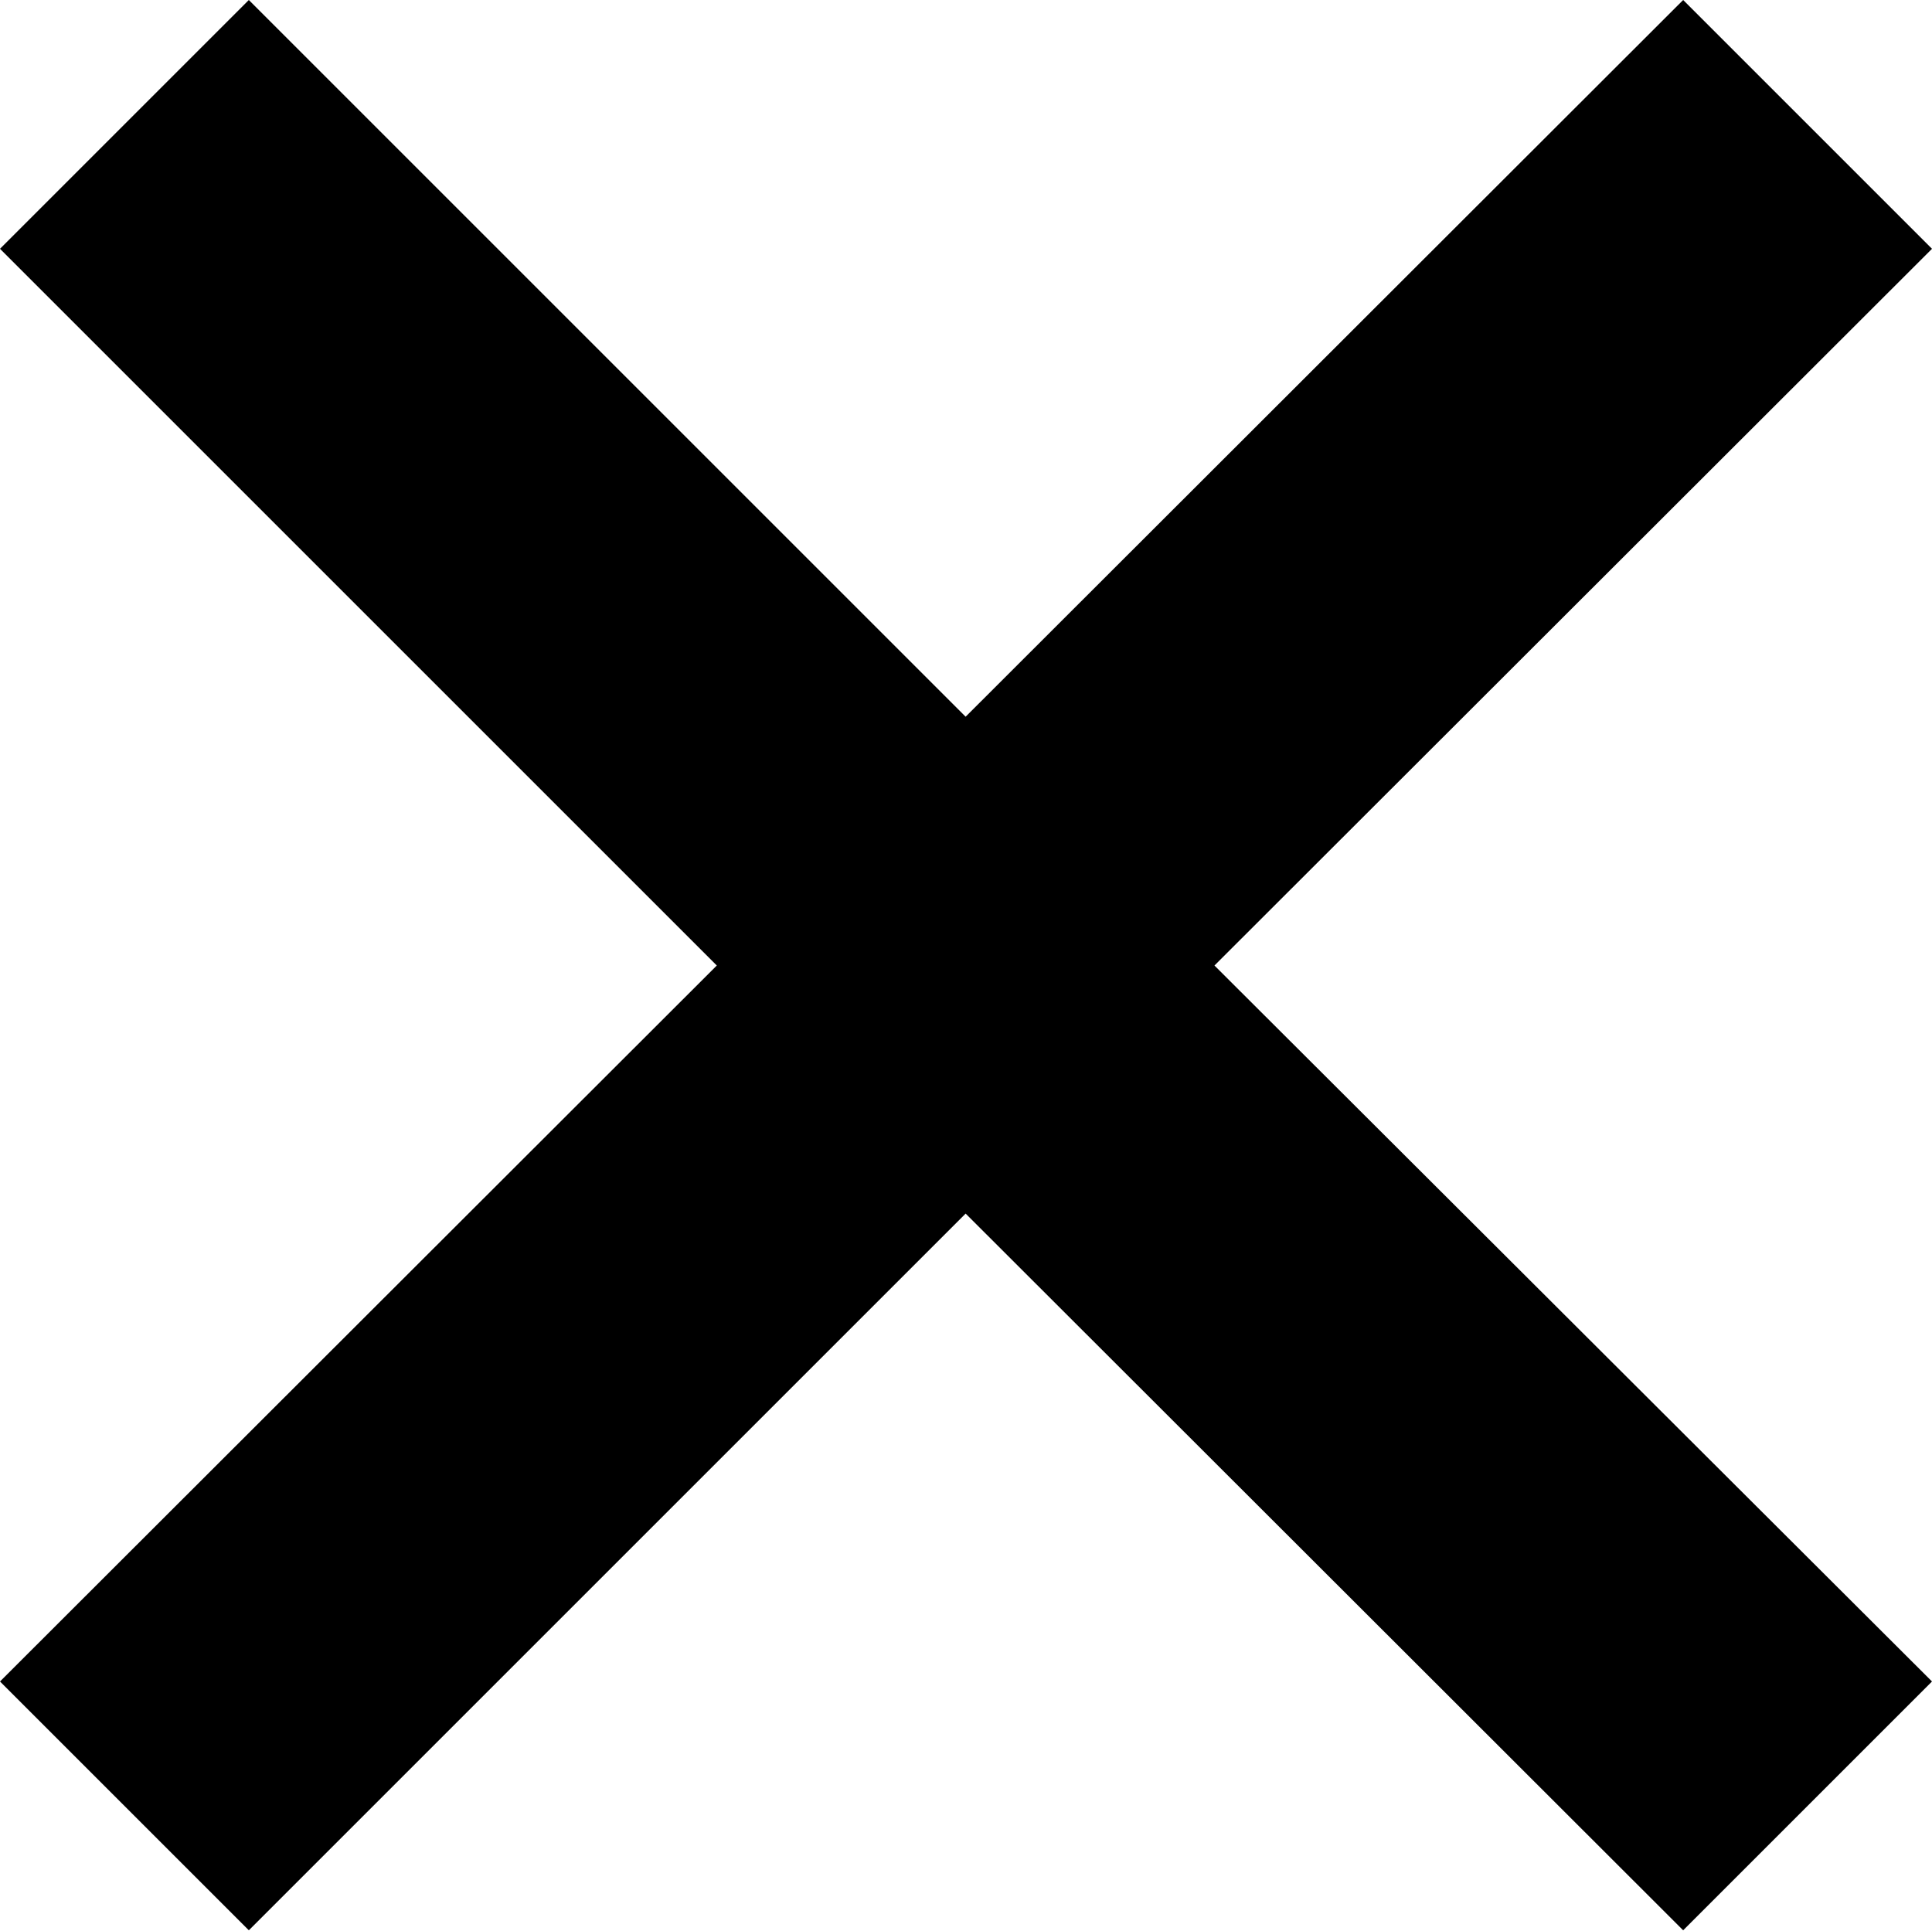
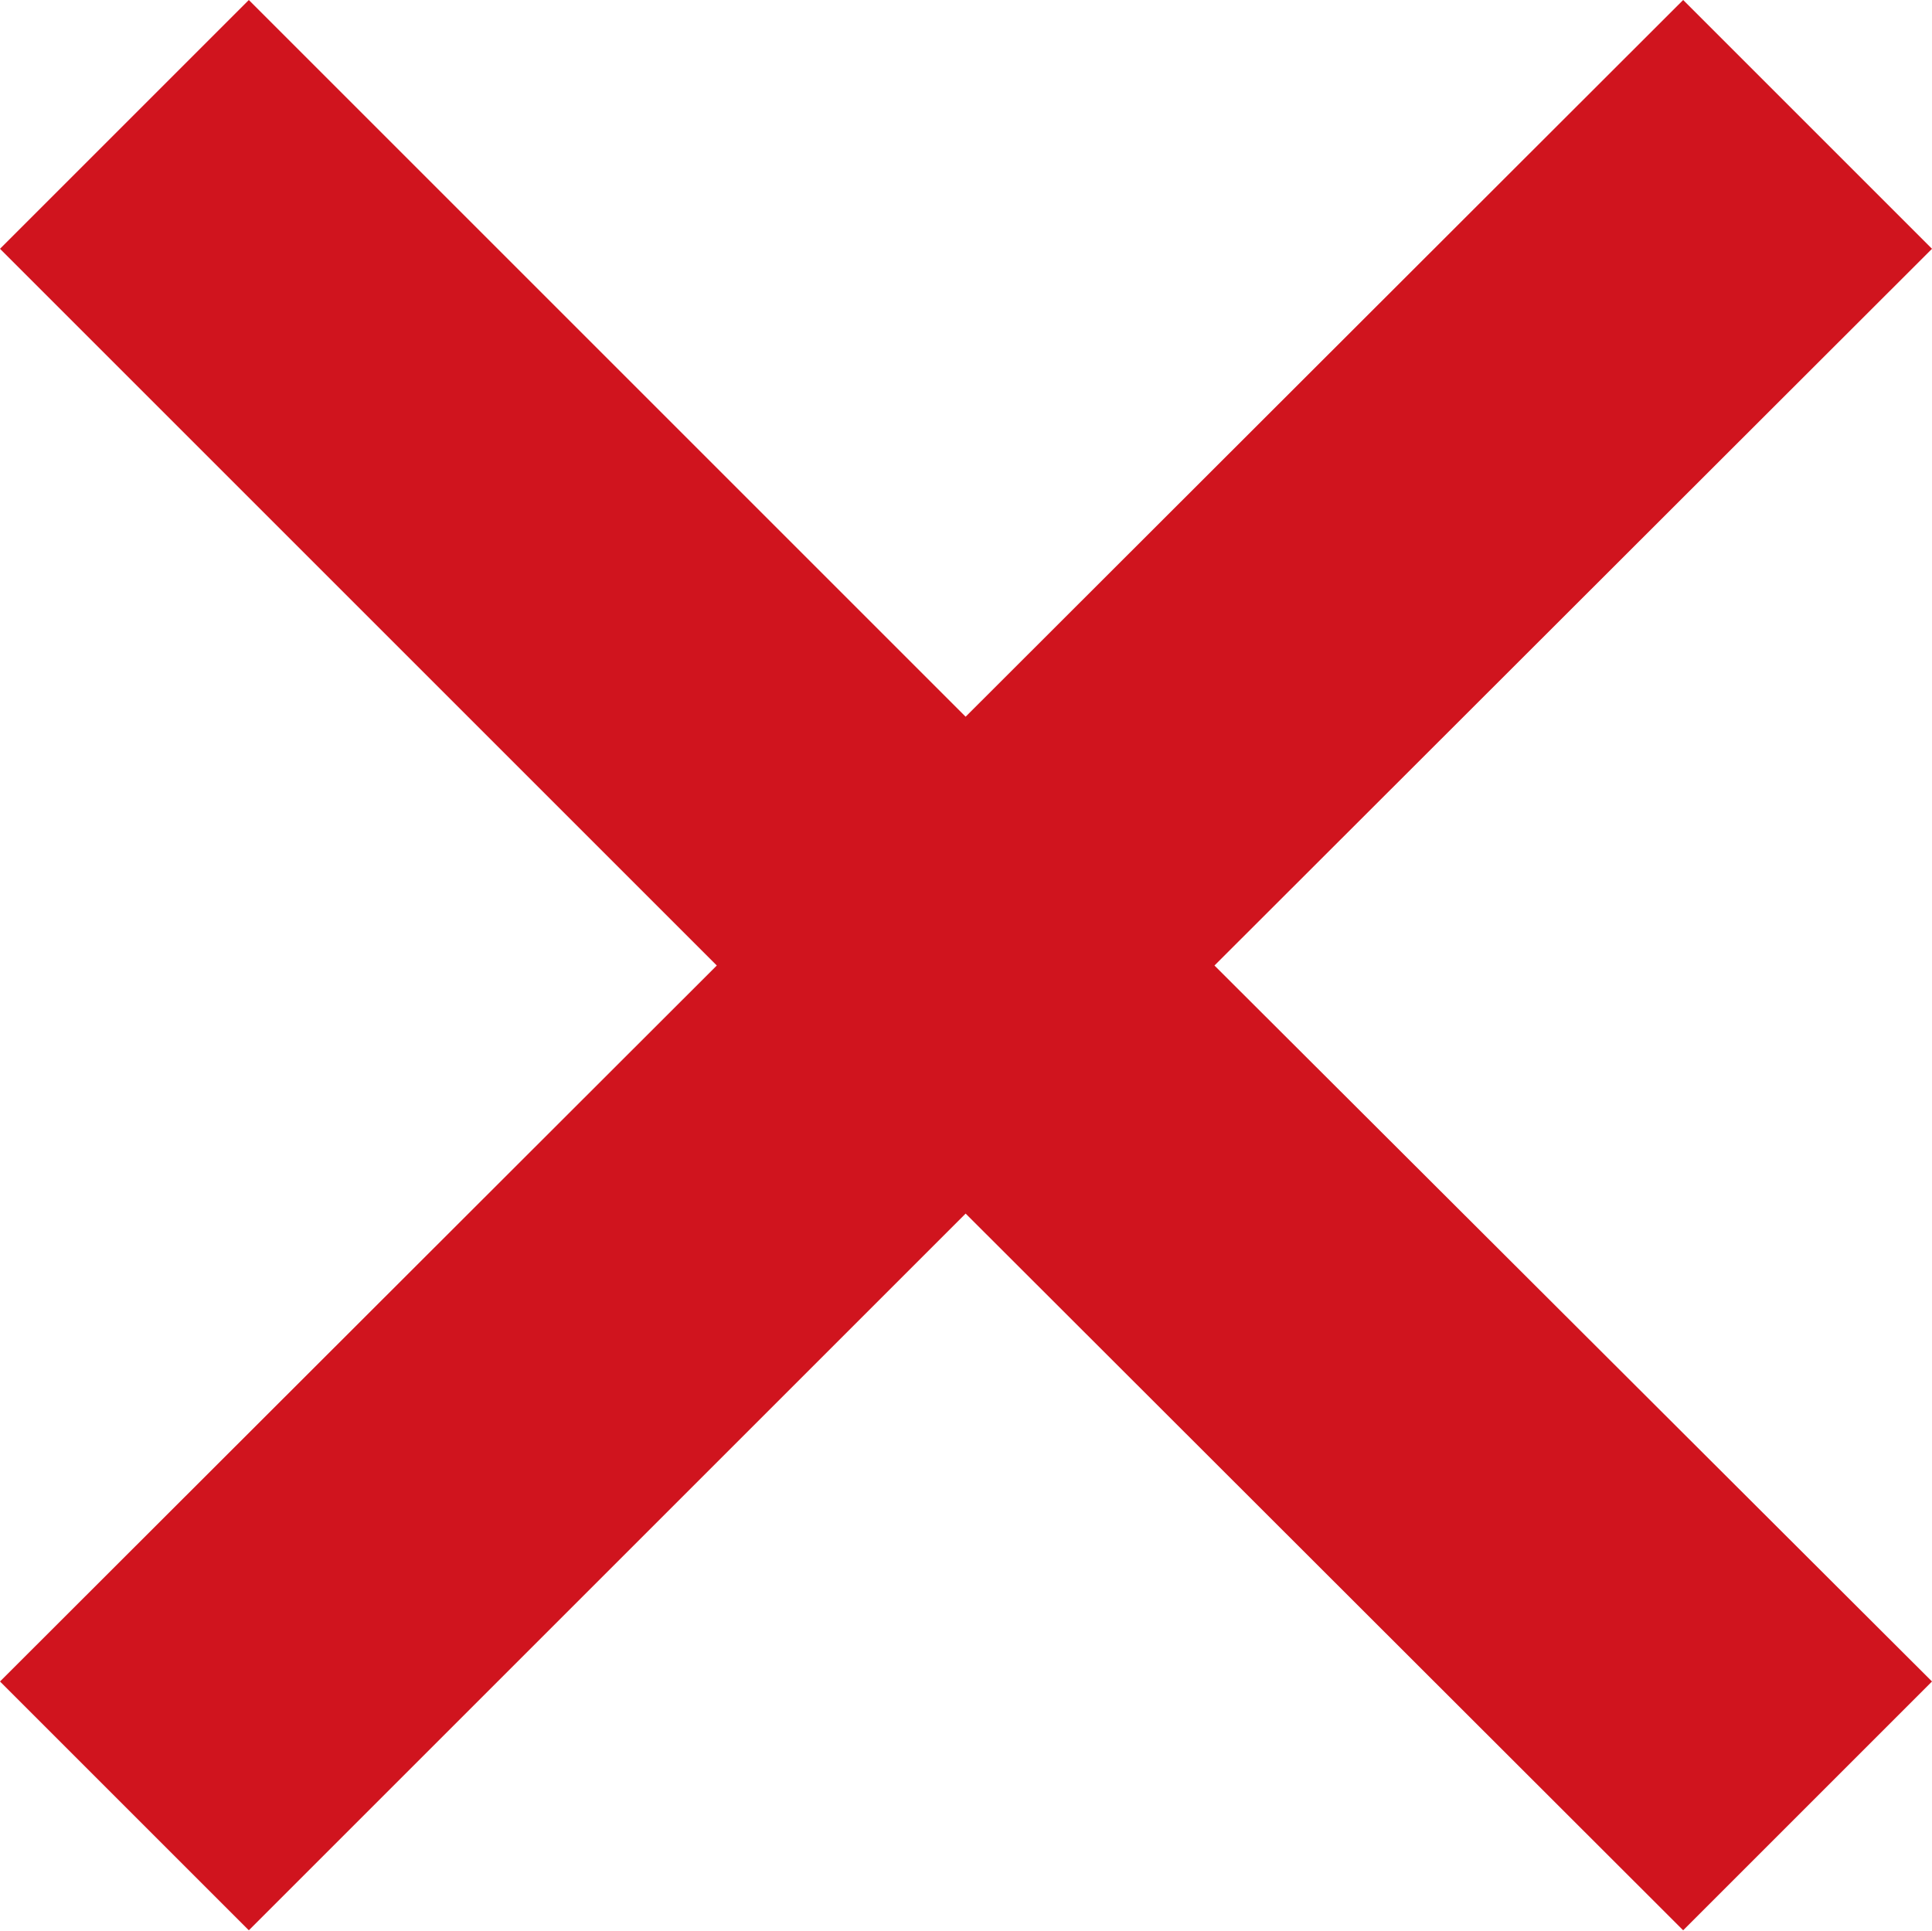
<svg xmlns="http://www.w3.org/2000/svg" id="Layer_1" data-name="Layer 1" viewBox="0 0 26.01 25.99">
  <defs>
    <style>.cls-1{fill:#d0141e;}</style>
  </defs>
-   <path class="close-x" d="M409.51,295.85l-3.35-3.35-9.66,9.65-9.65-9.65-3.35,3.35,9.65,9.65-9.65,9.64,3.35,3.35,9.65-9.65,9.66,9.65,3.35-3.35-9.66-9.64Z" transform="translate(-383.5 -292.5)" />
+   <path class="close-x cls-1" d="M409.51,295.85l-3.35-3.35-9.66,9.65-9.65-9.65-3.35,3.35,9.65,9.65-9.65,9.64,3.35,3.35,9.65-9.65,9.66,9.65,3.35-3.35-9.66-9.64Z" transform="translate(-383.5 -292.5)" />
</svg>
